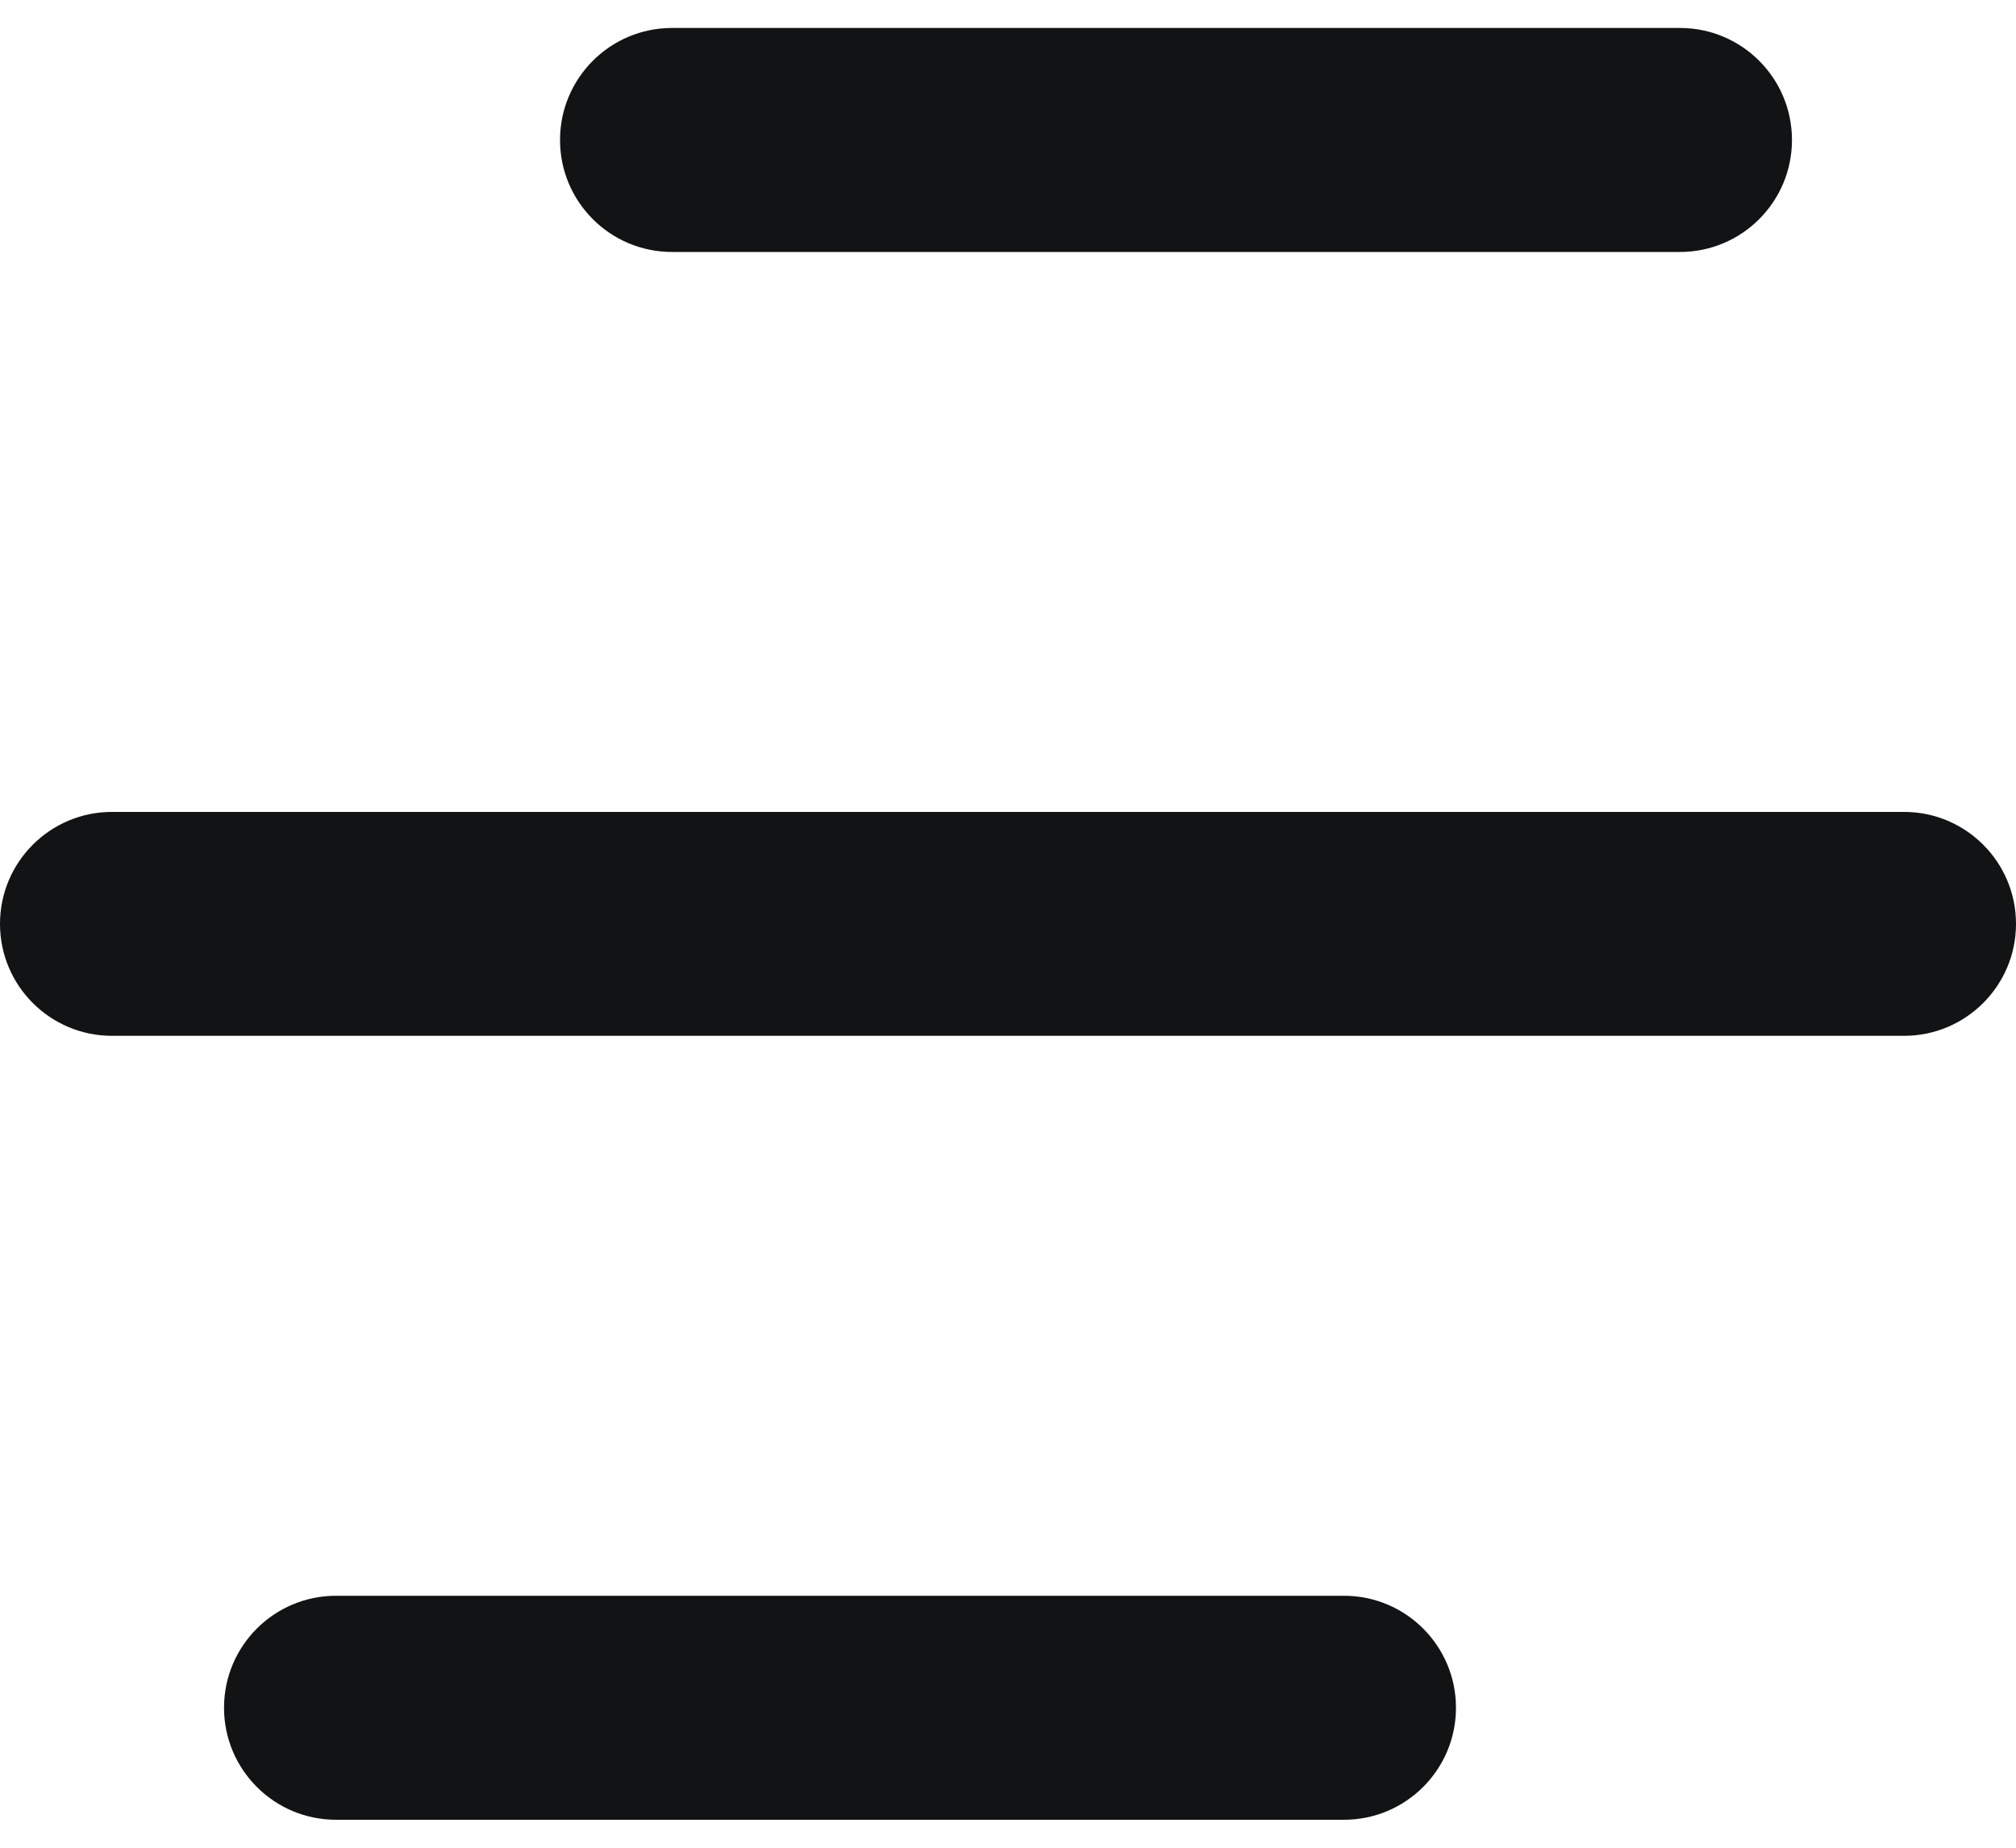
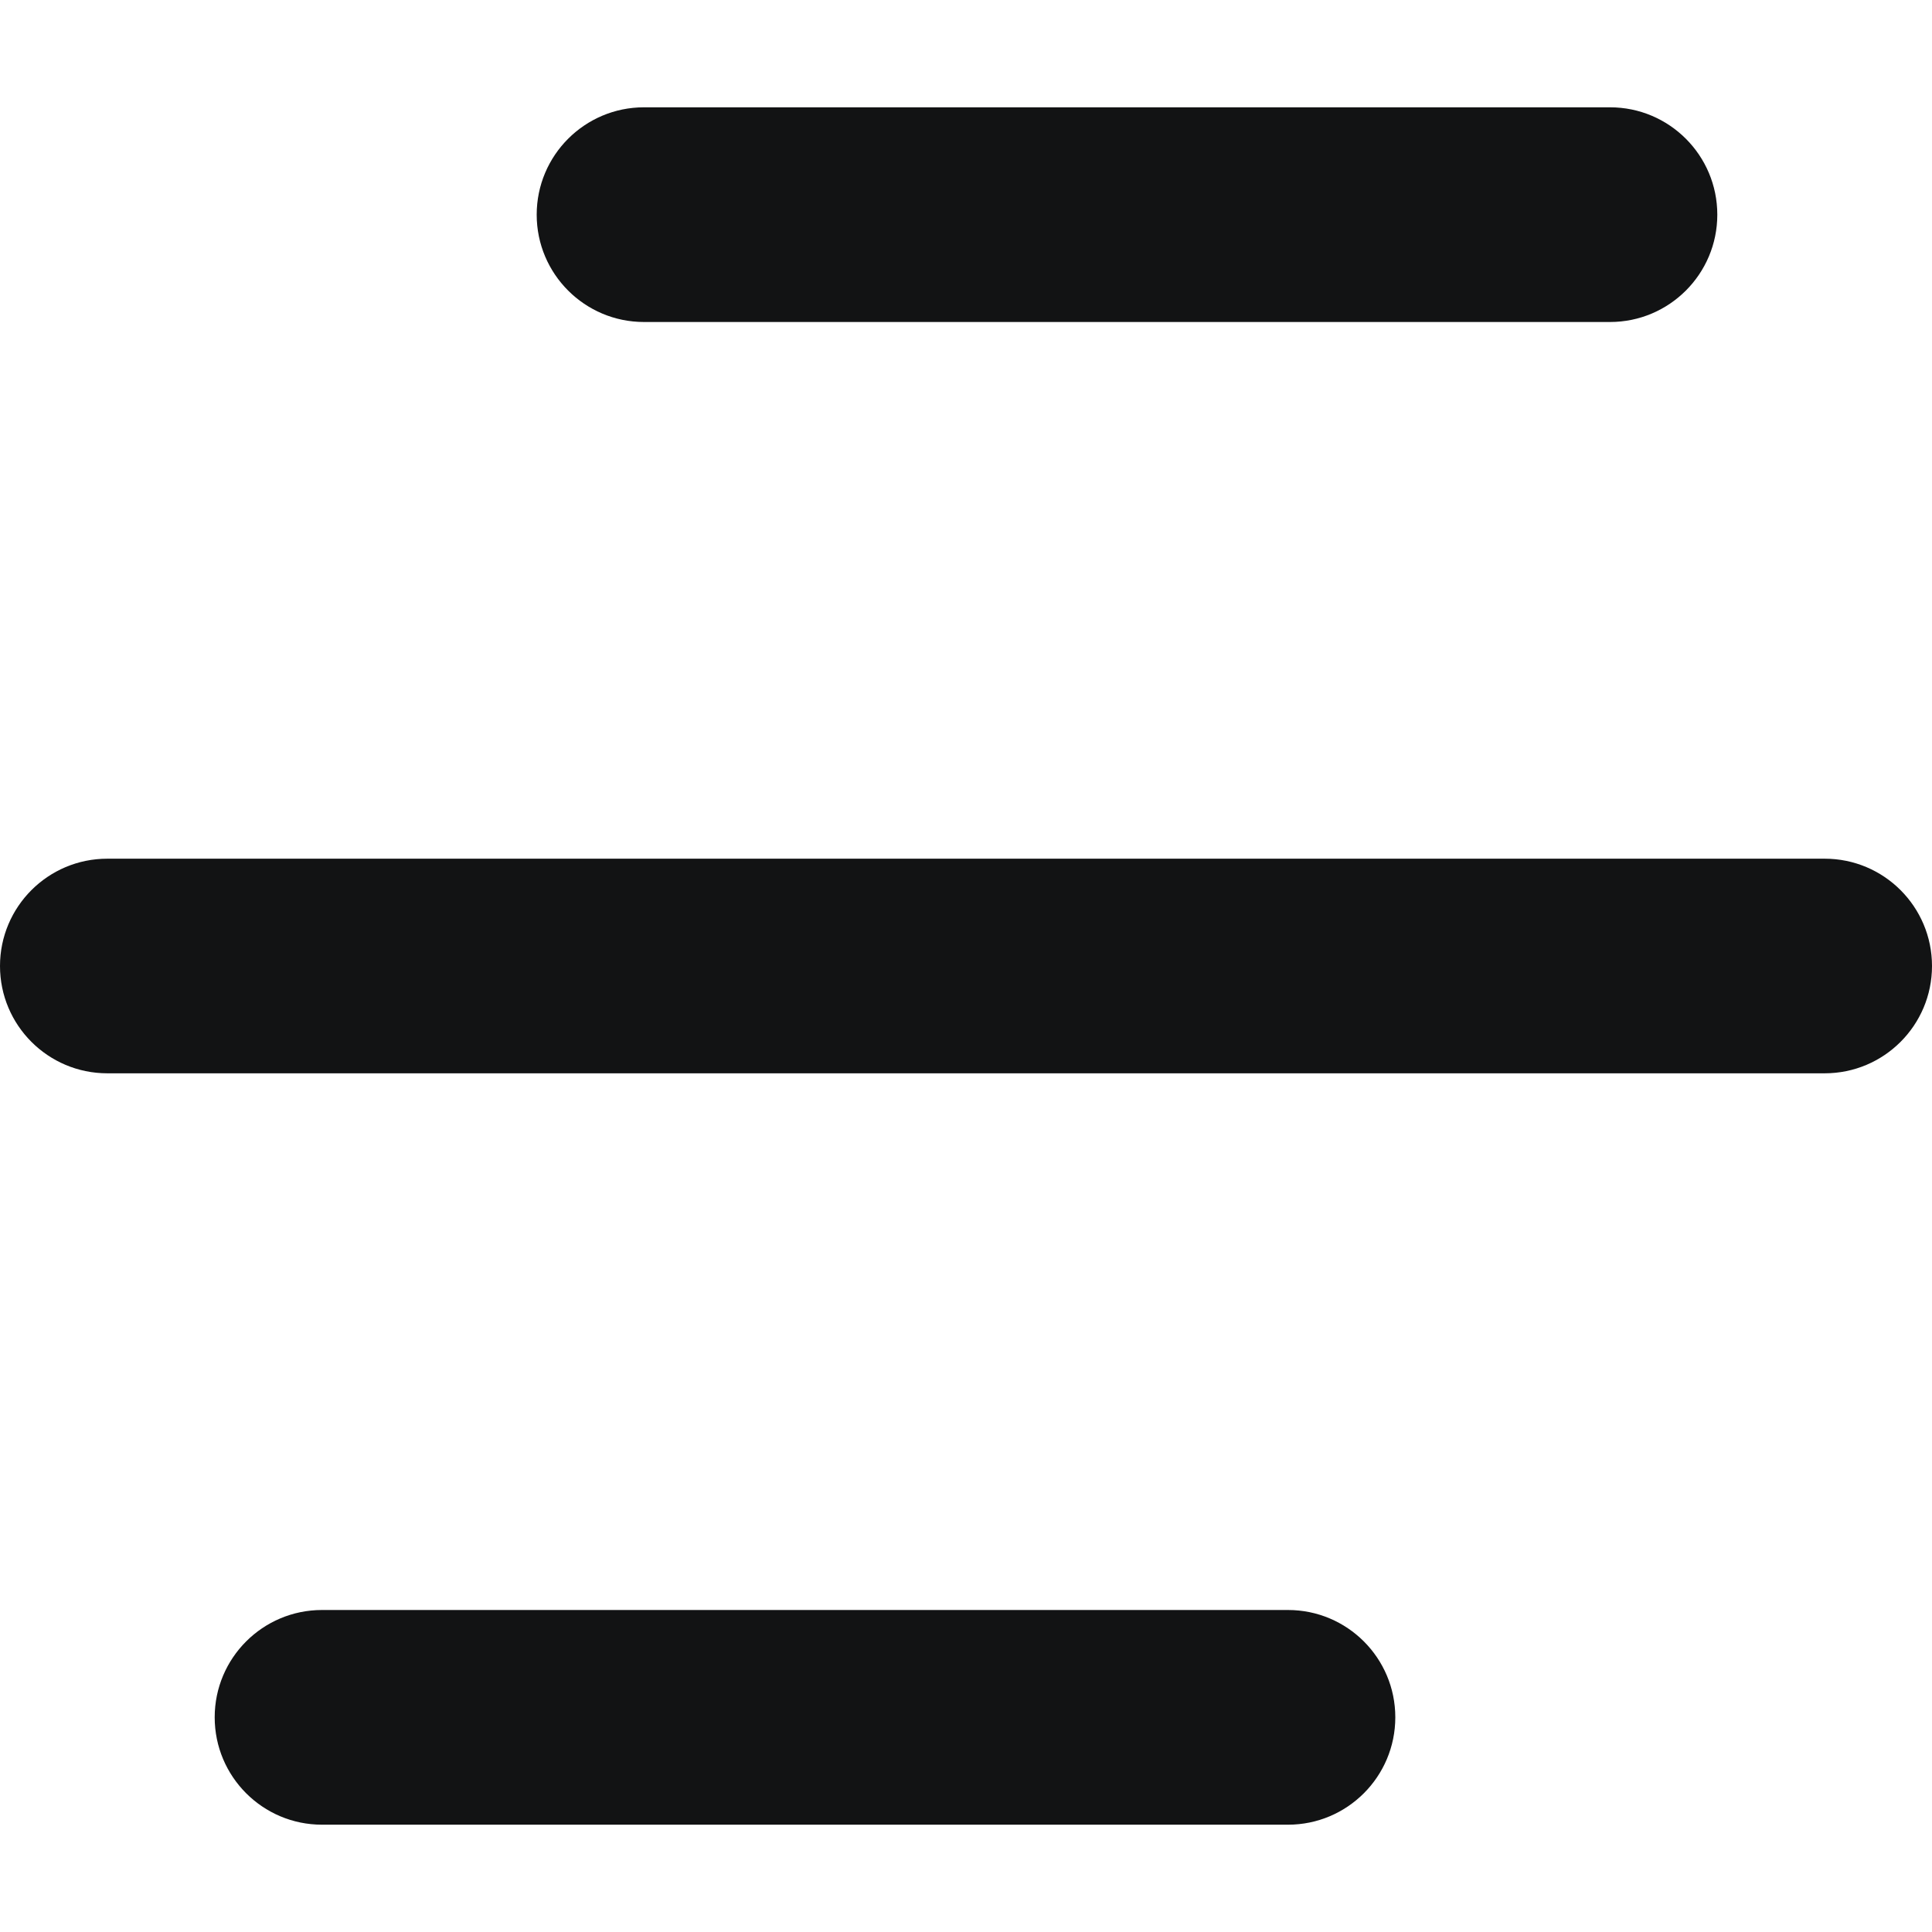
- <svg xmlns="http://www.w3.org/2000/svg" width="24" height="22" viewBox="0 0 24 22" fill="none">
+ <svg xmlns="http://www.w3.org/2000/svg" width="28" height="28" viewBox="0 0 24 22" fill="none">
  <path d="M16 19C16.736 19 17.333 19.597 17.333 20.333V20.333C17.333 21.07 16.736 21.667 16 21.667H4C3.264 21.667 2.667 21.07 2.667 20.333V20.333C2.667 19.597 3.264 19 4 19H16ZM22.667 9.667C23.403 9.667 24 10.264 24 11V11C24 11.736 23.403 12.333 22.667 12.333H1.333C0.597 12.333 0 11.736 0 11V11C0 10.264 0.597 9.667 1.333 9.667H22.667ZM20 0.333C20.736 0.333 21.333 0.93 21.333 1.667V1.667C21.333 2.403 20.736 3 20 3H8C7.264 3 6.667 2.403 6.667 1.667V1.667C6.667 0.93 7.264 0.333 8 0.333H20Z" fill="#121314" />
</svg>
